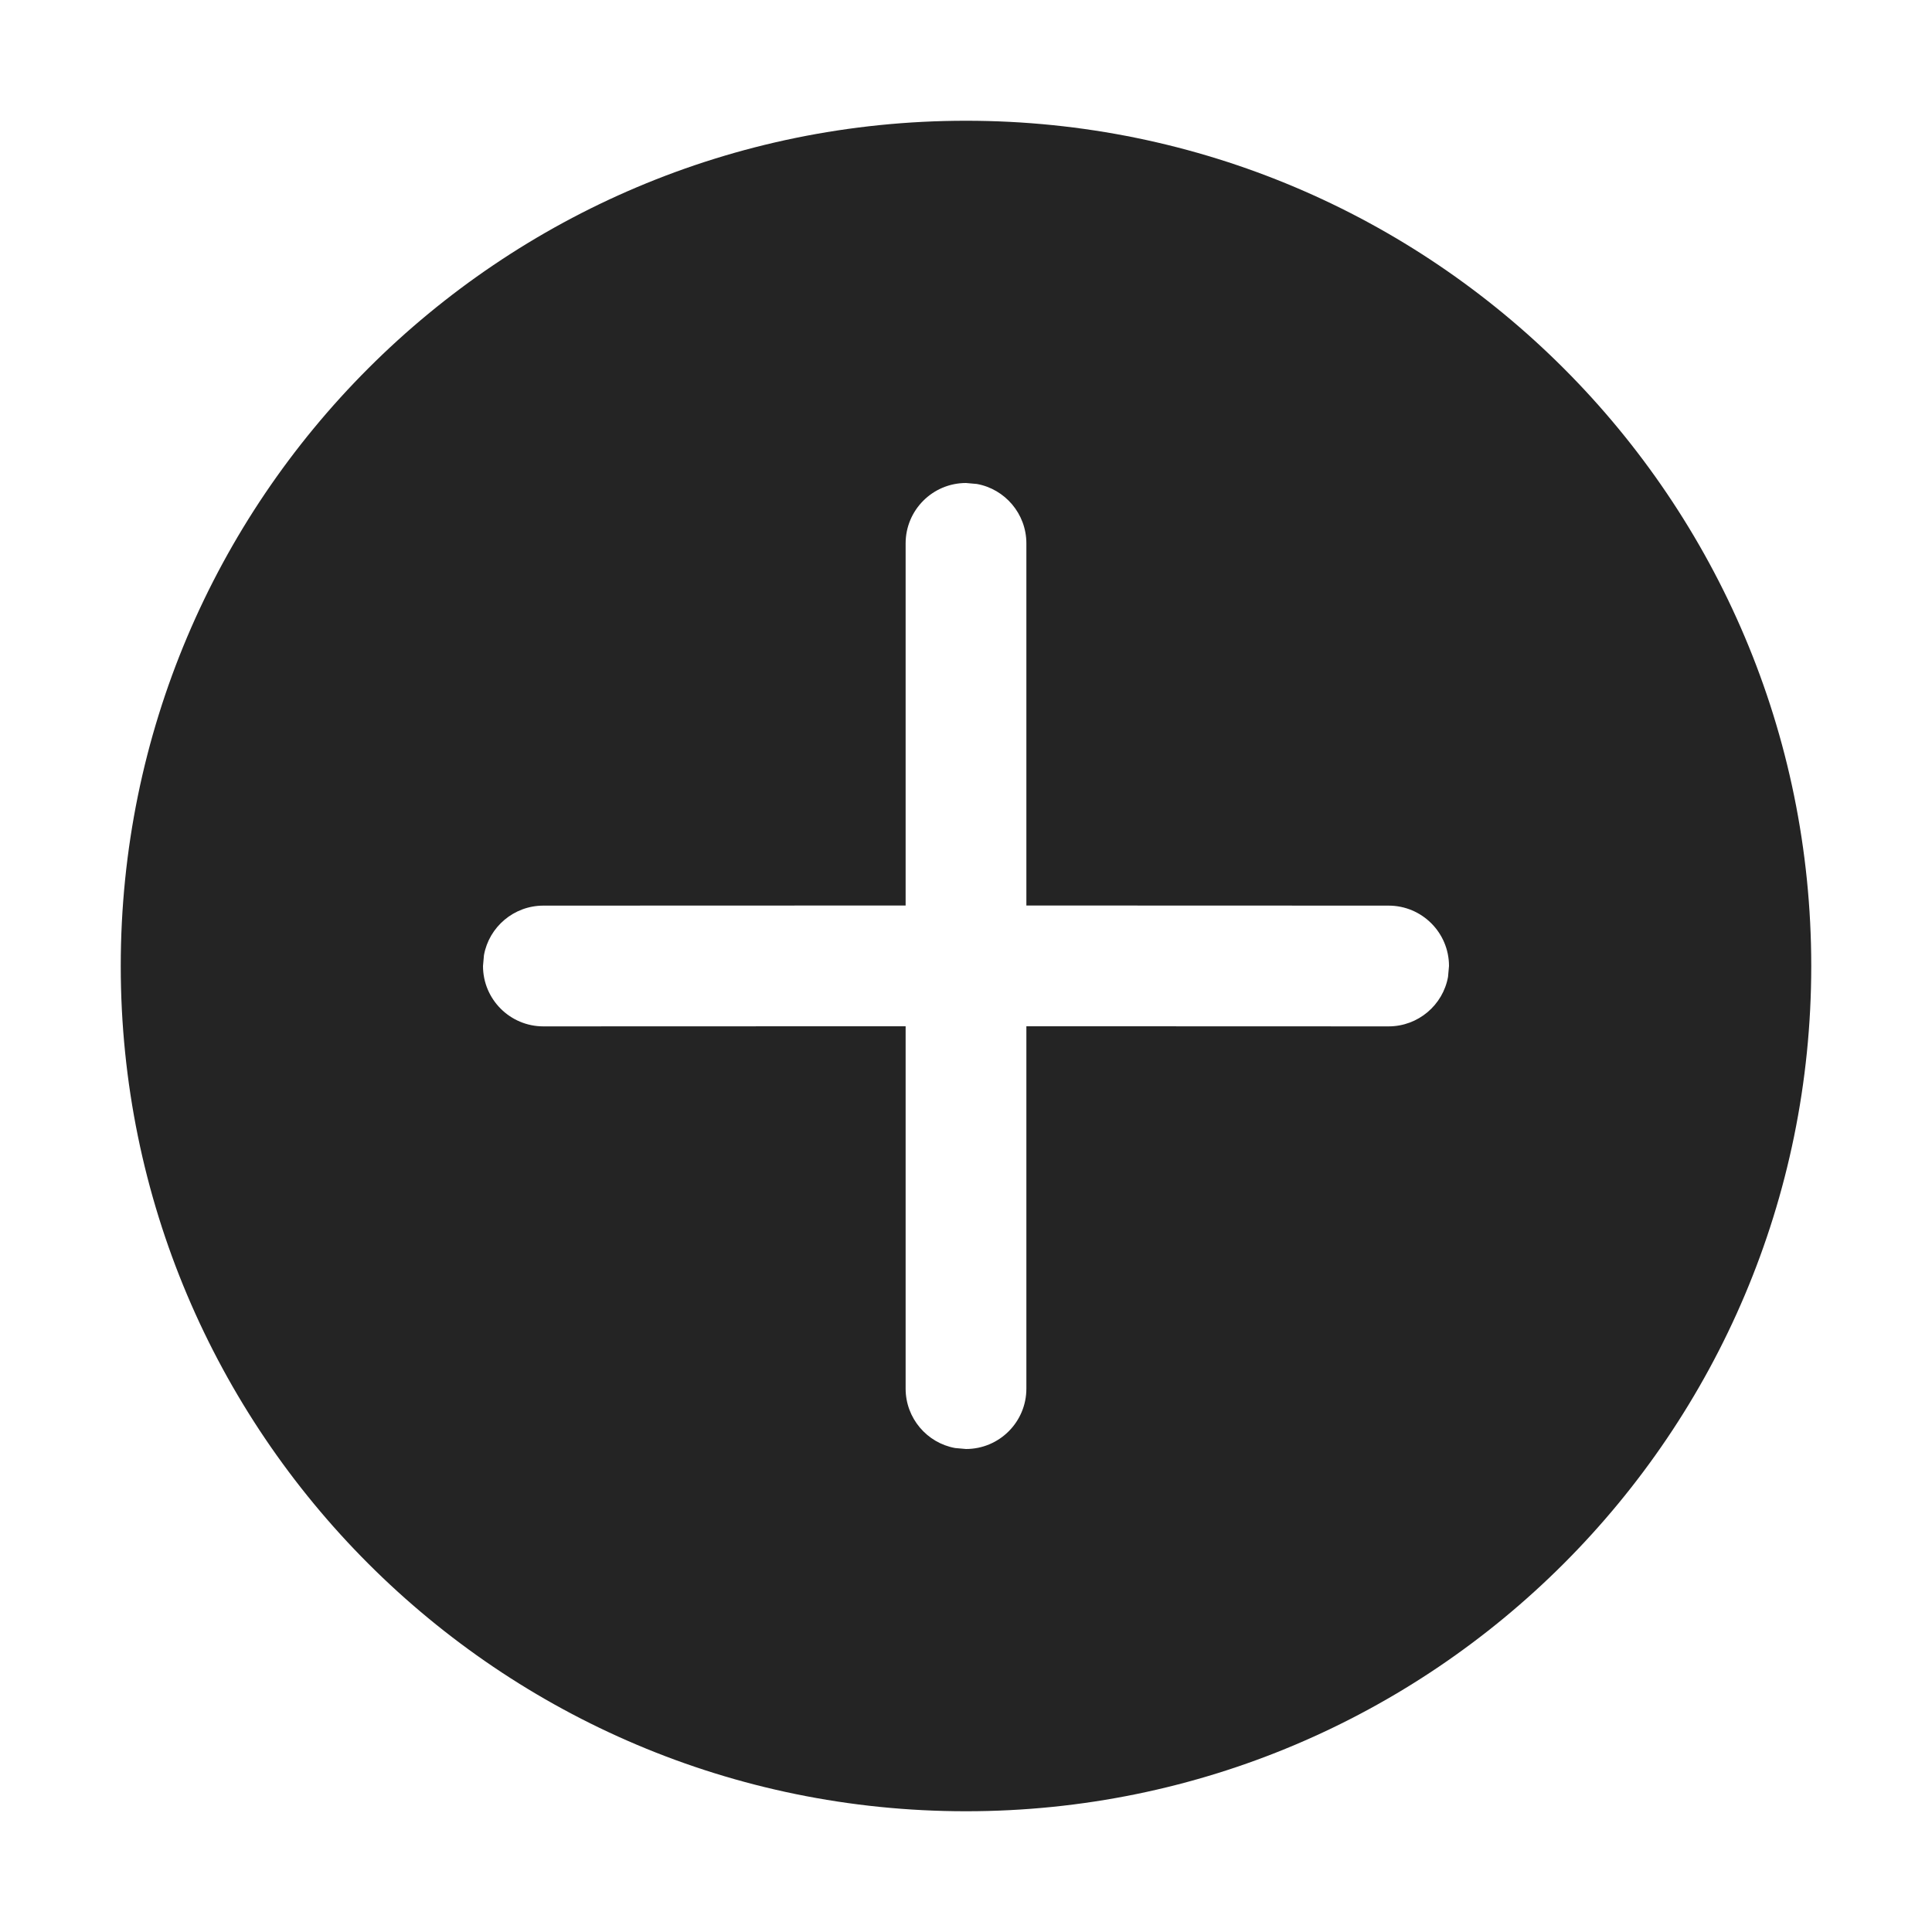
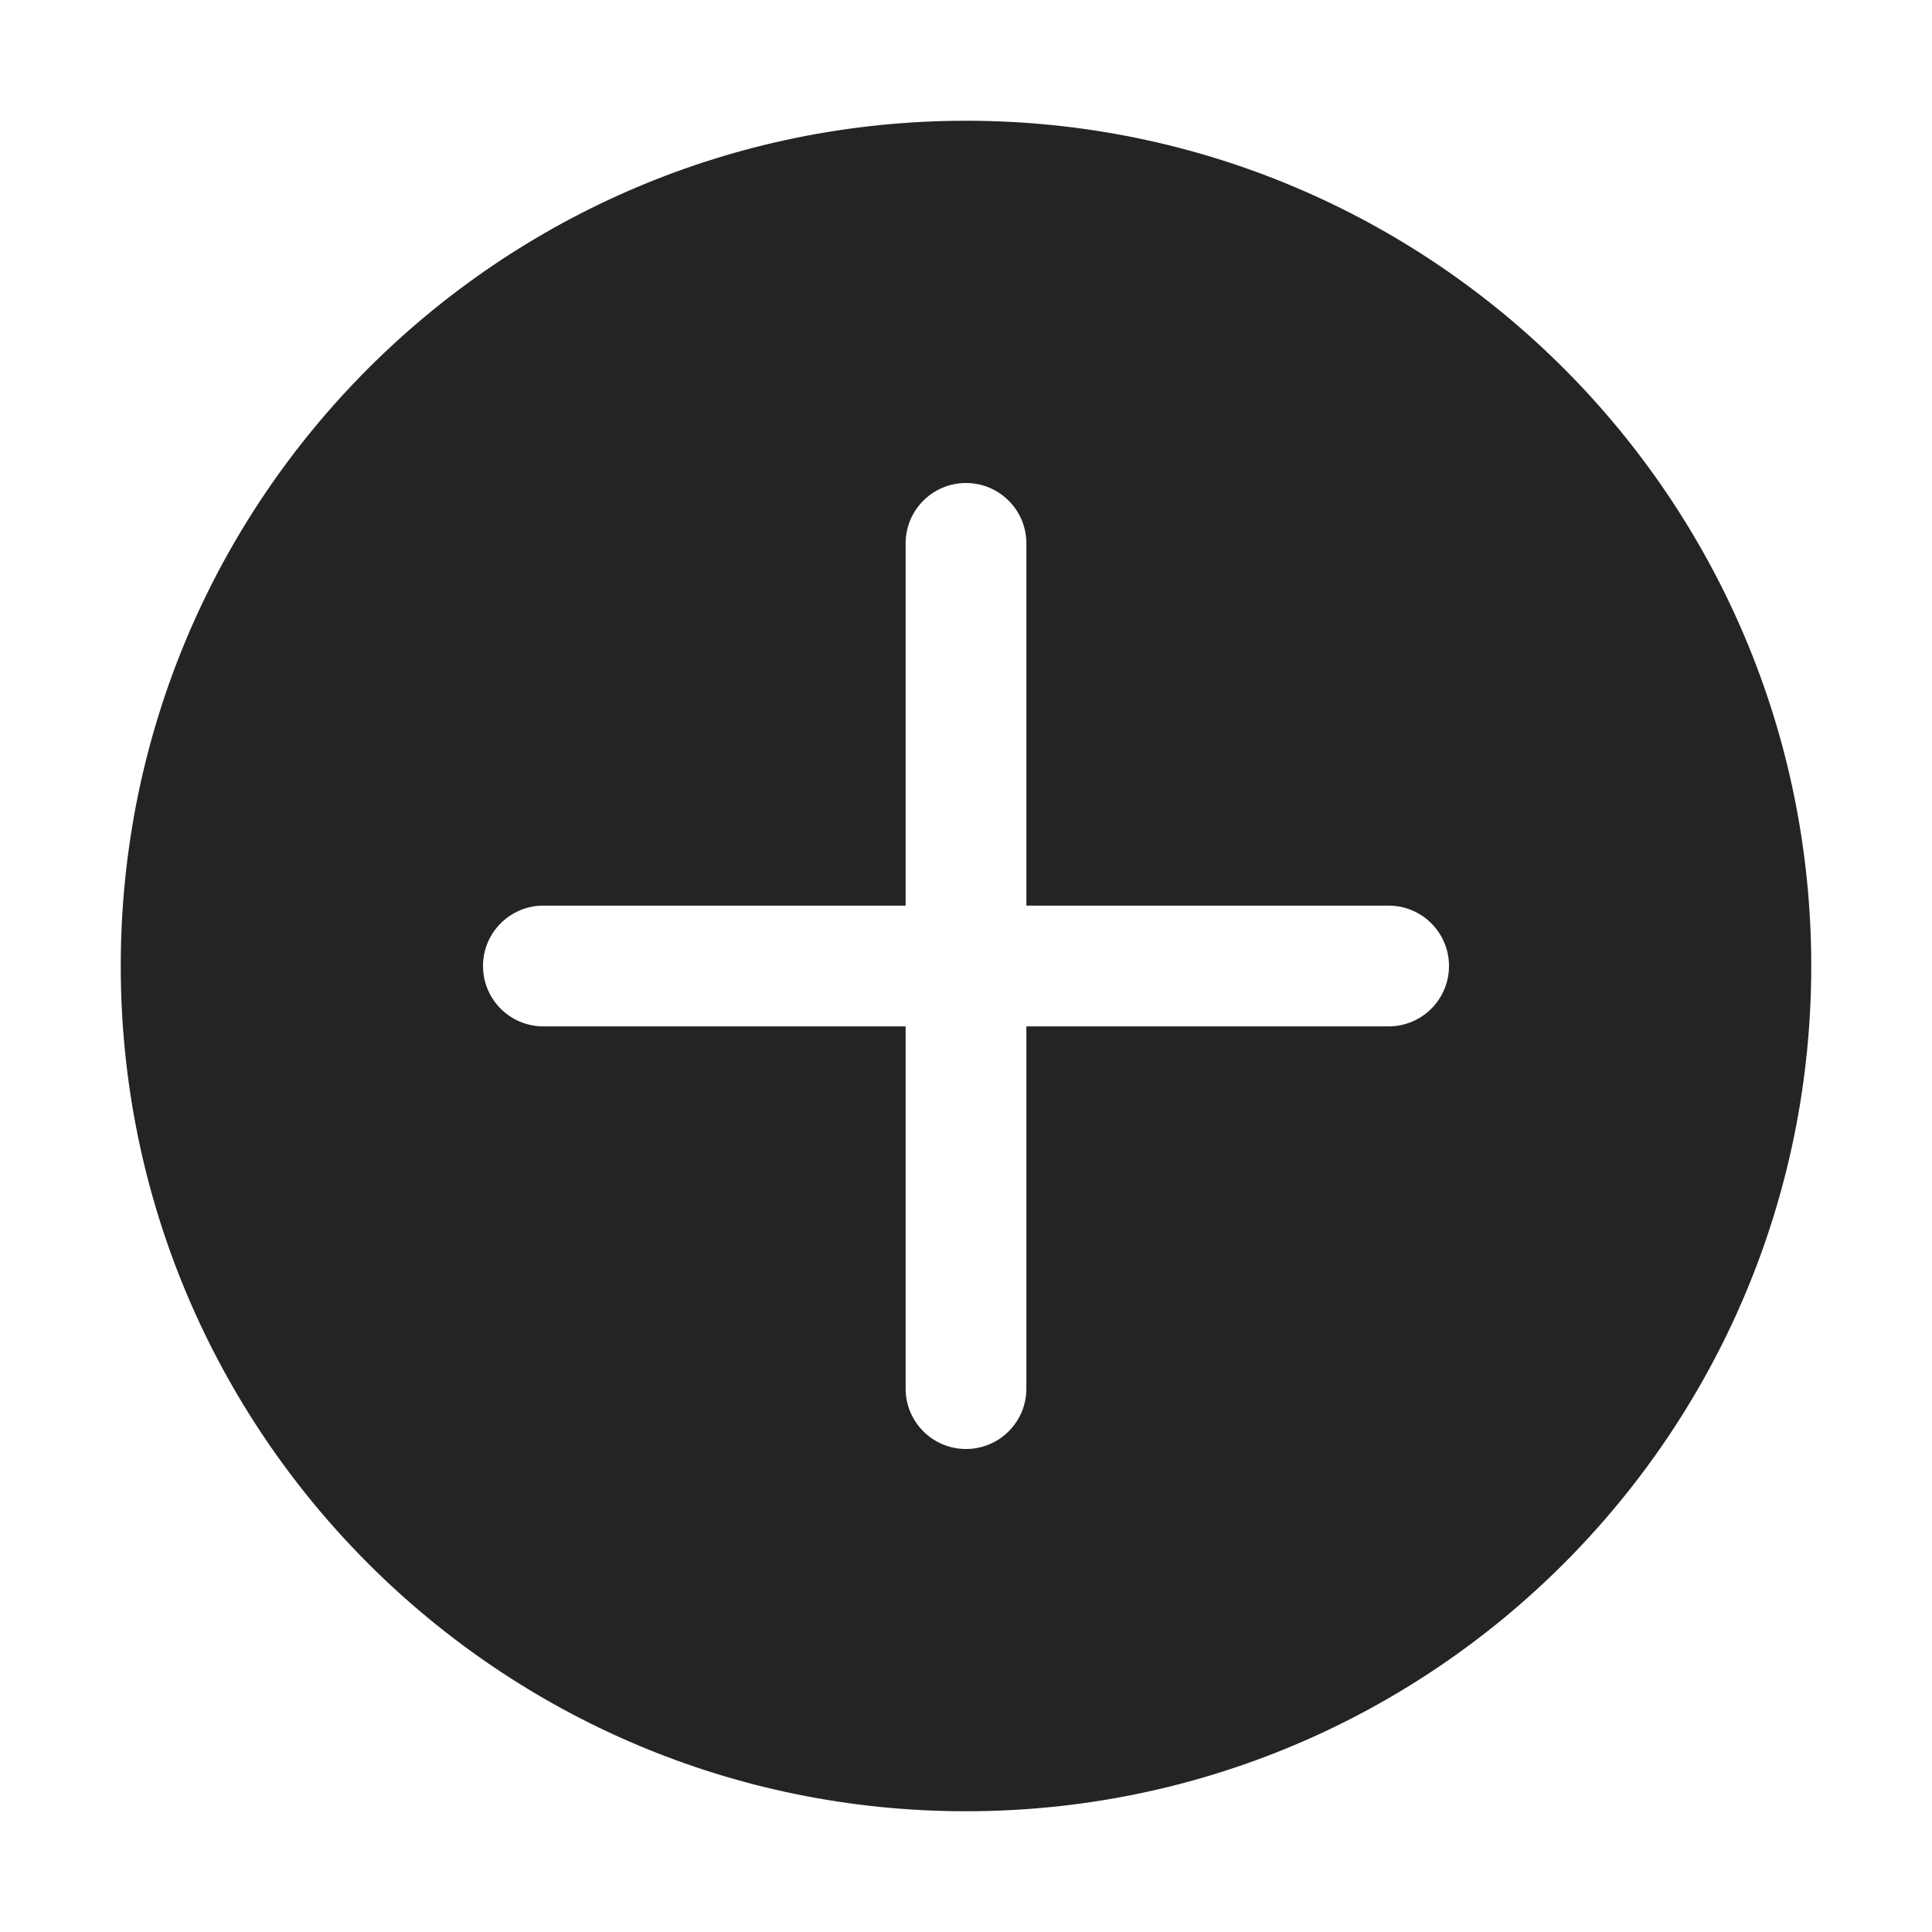
- <svg xmlns="http://www.w3.org/2000/svg" width="16" height="16" viewBox="0 0 16 16">
-   <path fill="#242424" fill-rule="evenodd" d="M8,1 C11.866,1 15,4.134 15,8 C15,11.866 11.866,15 8,15 C4.134,15 1,11.866 1,8 C1,4.134 4.134,1 8,1 Z M8,4 C7.724,4 7.5,4.224 7.5,4.5 L7.5,4.5 L7.5,7.499 L4.5,7.5 C4.255,7.5 4.05,7.677 4.008,7.91 L4,8 C4,8.276 4.224,8.5 4.5,8.5 L4.5,8.5 L7.5,8.499 L7.5,11.5 C7.5,11.745 7.677,11.95 7.91,11.992 L8,12 C8.276,12 8.5,11.776 8.5,11.5 L8.5,11.5 L8.5,8.499 L11.5,8.5 C11.745,8.5 11.95,8.323 11.992,8.09 L12,8 C12,7.724 11.776,7.5 11.5,7.5 L11.5,7.5 L8.5,7.499 L8.5,4.5 C8.5,4.255 8.323,4.05 8.09,4.008 Z" />
+ <svg width="16" height="16" fill="none" viewBox="0 0 16 16">
+   <path fill="#242424" fill-rule="evenodd" d="M15 8A7 7 0 1 1 1 8a7 7 0 0 1 14 0ZM4 8a.5.5 0 0 1 .5-.5h3v-3a.5.5 0 0 1 1 0v3h3a.5.5 0 0 1 0 1h-3v3a.5.5 0 0 1-1 0v-3h-3A.5.5 0 0 1 4 8Z" clip-rule="evenodd" />
</svg>
